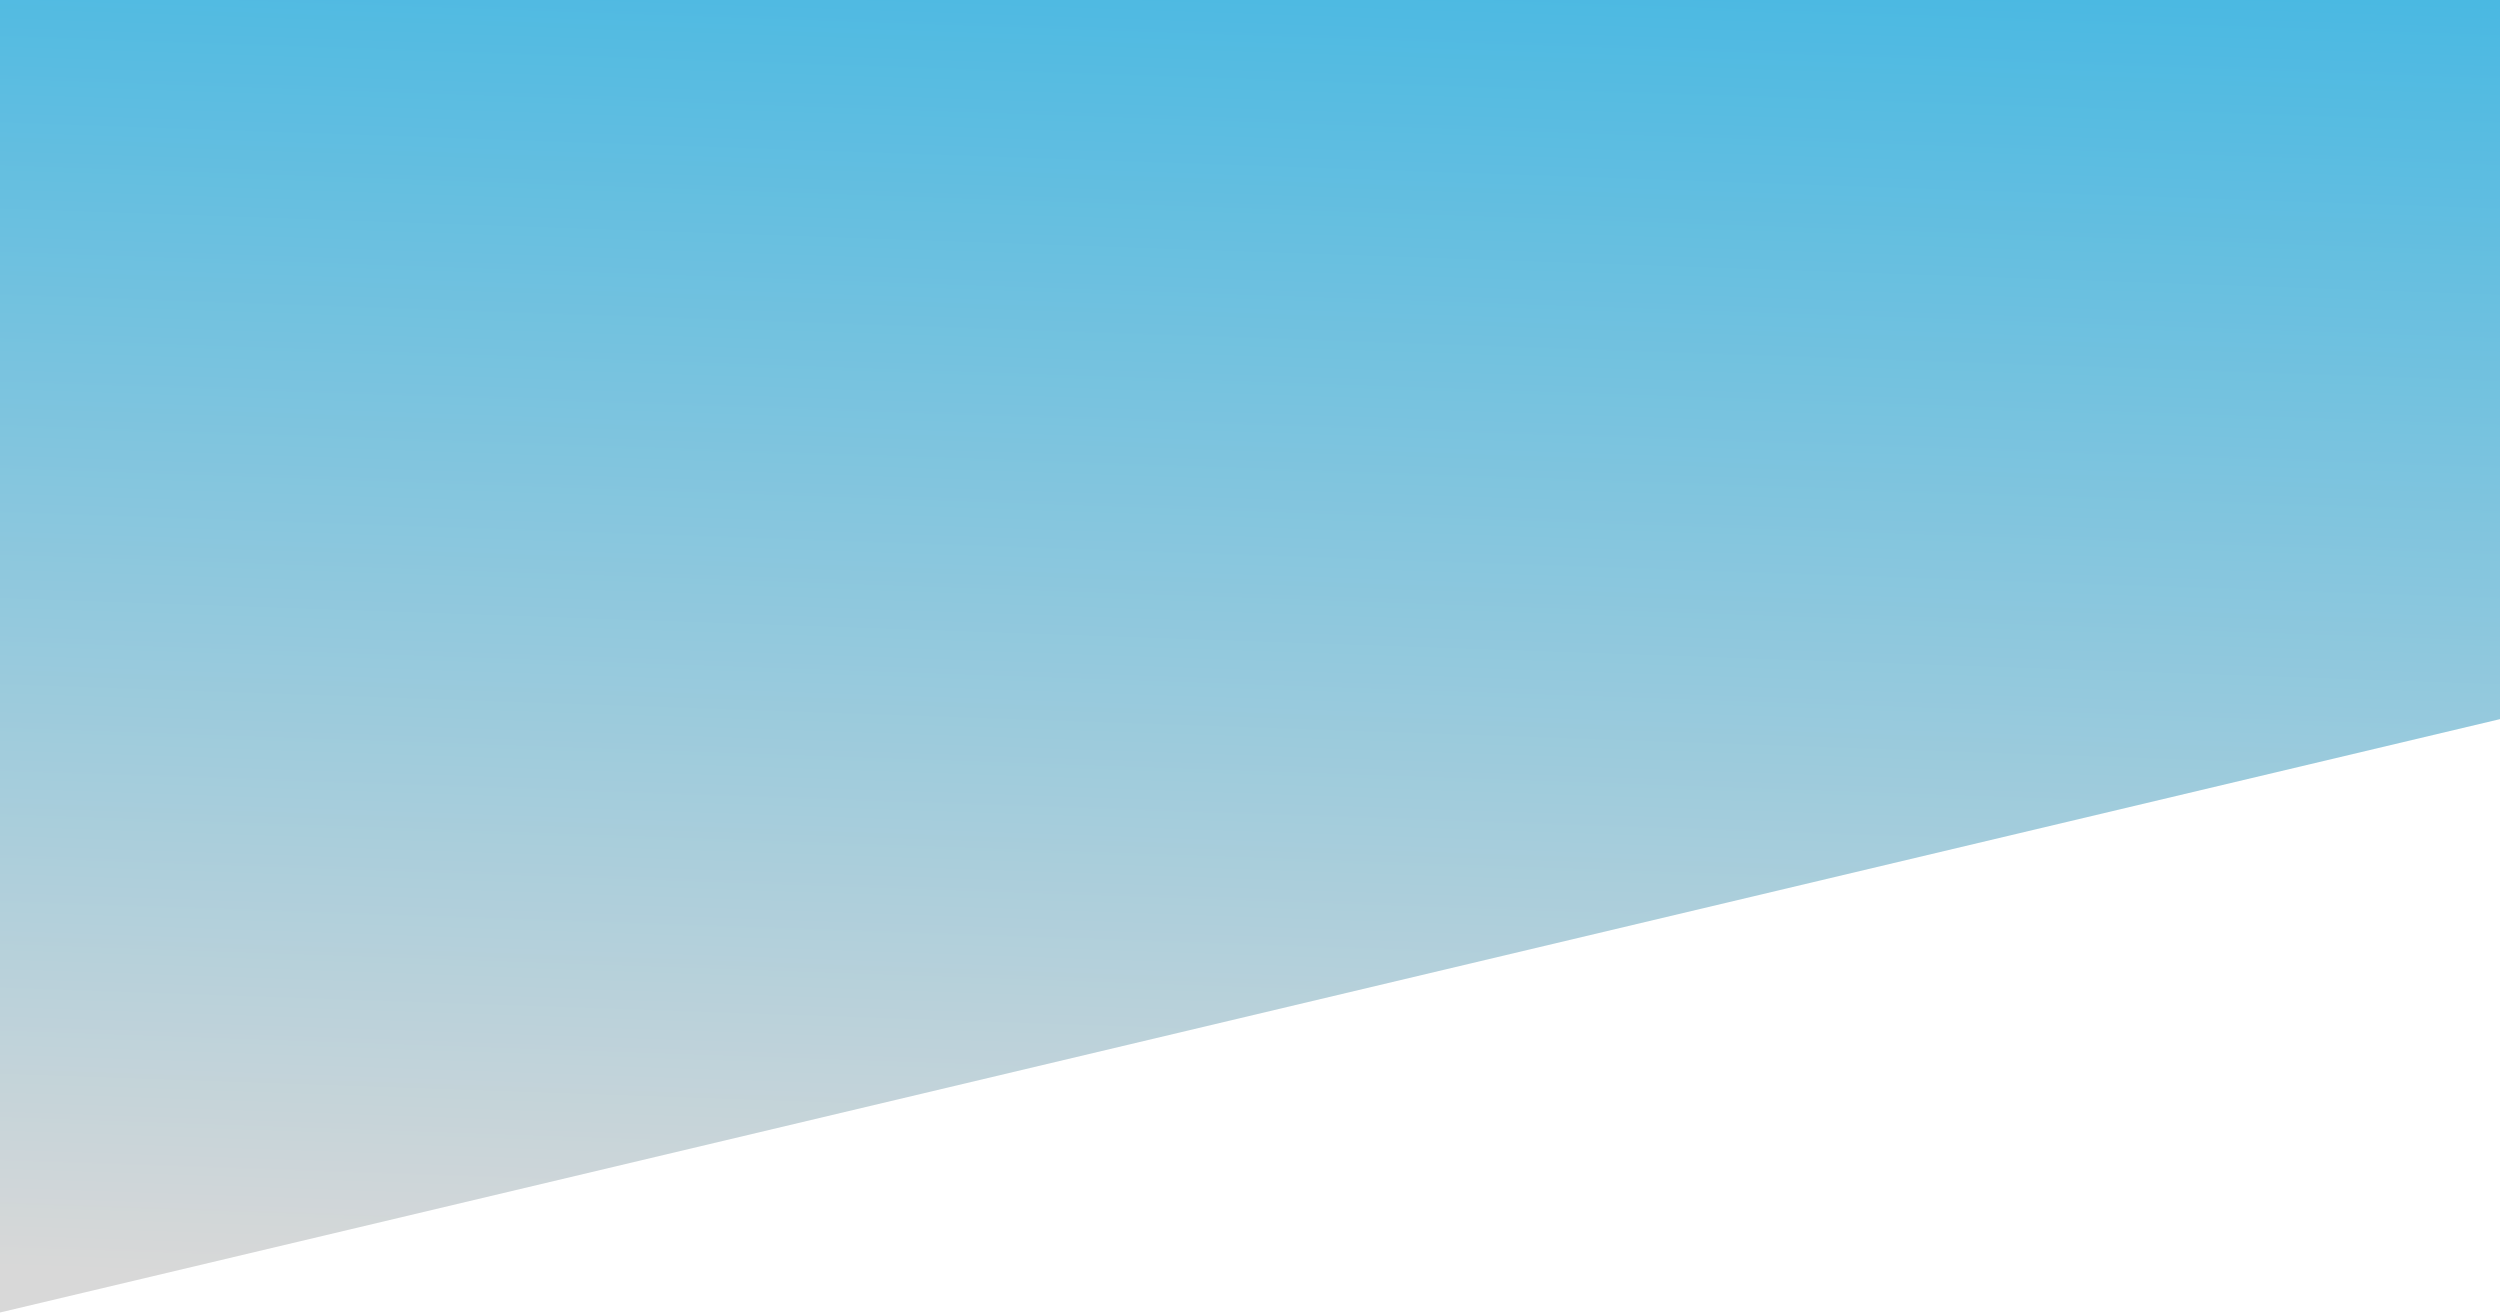
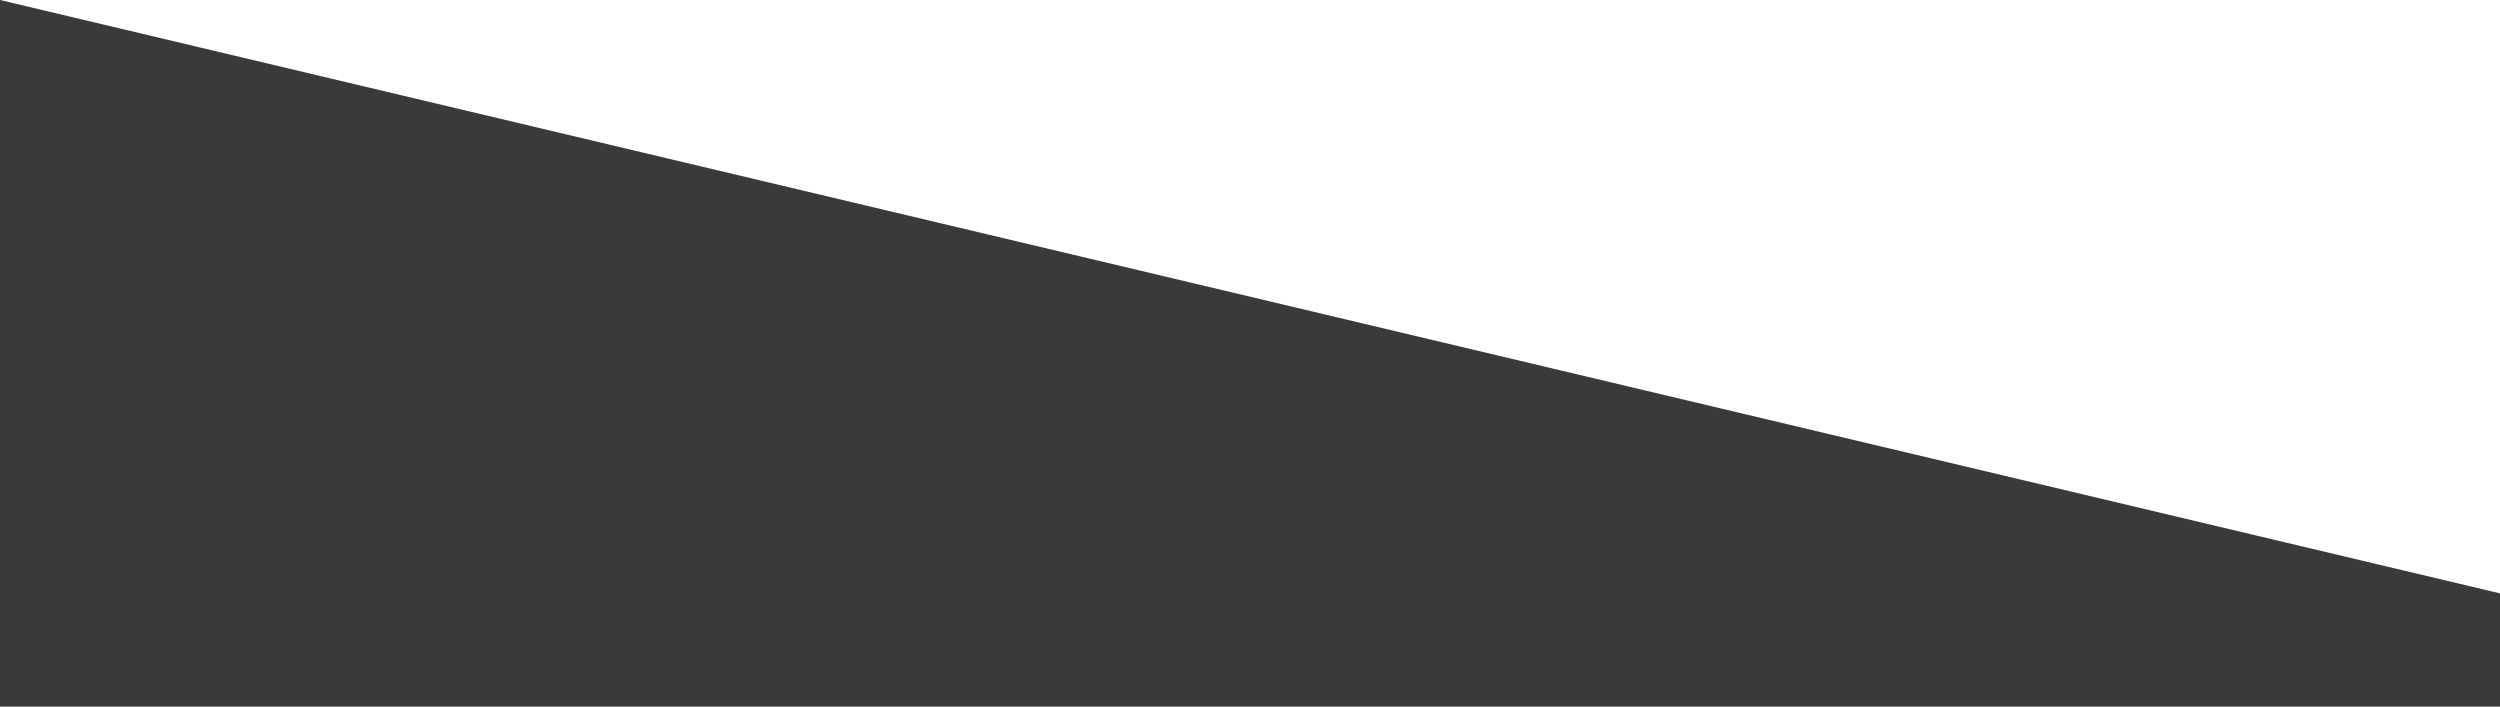
- <svg xmlns="http://www.w3.org/2000/svg" width="1440px" height="756px" viewBox="0 0 1440 756" version="1.1">
-   <defs>
-     <linearGradient x1="58.718%" y1="-31.449%" x2="50%" y2="100%" id="linearGradient-1">
-       <stop stop-color="#22B0E5" offset="0%" />
-       <stop stop-color="#D8D8D8" offset="100%" />
-     </linearGradient>
-   </defs>
+ <svg xmlns="http://www.w3.org/2000/svg" width="1440px" height="407px" viewBox="0 0 1440 407" version="1.1">
+   <defs />
  <g id="Welcome" stroke="none" stroke-width="1" fill="none" fill-rule="evenodd">
-     <g id="Desktop-HD" fill="url(#linearGradient-1)">
-       <polygon id="Rectangle-2" points="0 0 1440 0 1440 414.219 0 756" />
+     <g id="Desktop-HD" transform="translate(0, -617)" fill="#3A3A3A">
+       <polygon id="Rectangle-2" transform="translate(720, 820.5022) scale(1, -1) translate(-720, -820.5022) " points="9.09494702e-13 617 1440 617 1440 682.223 0 1024.004" />
    </g>
  </g>
</svg>
